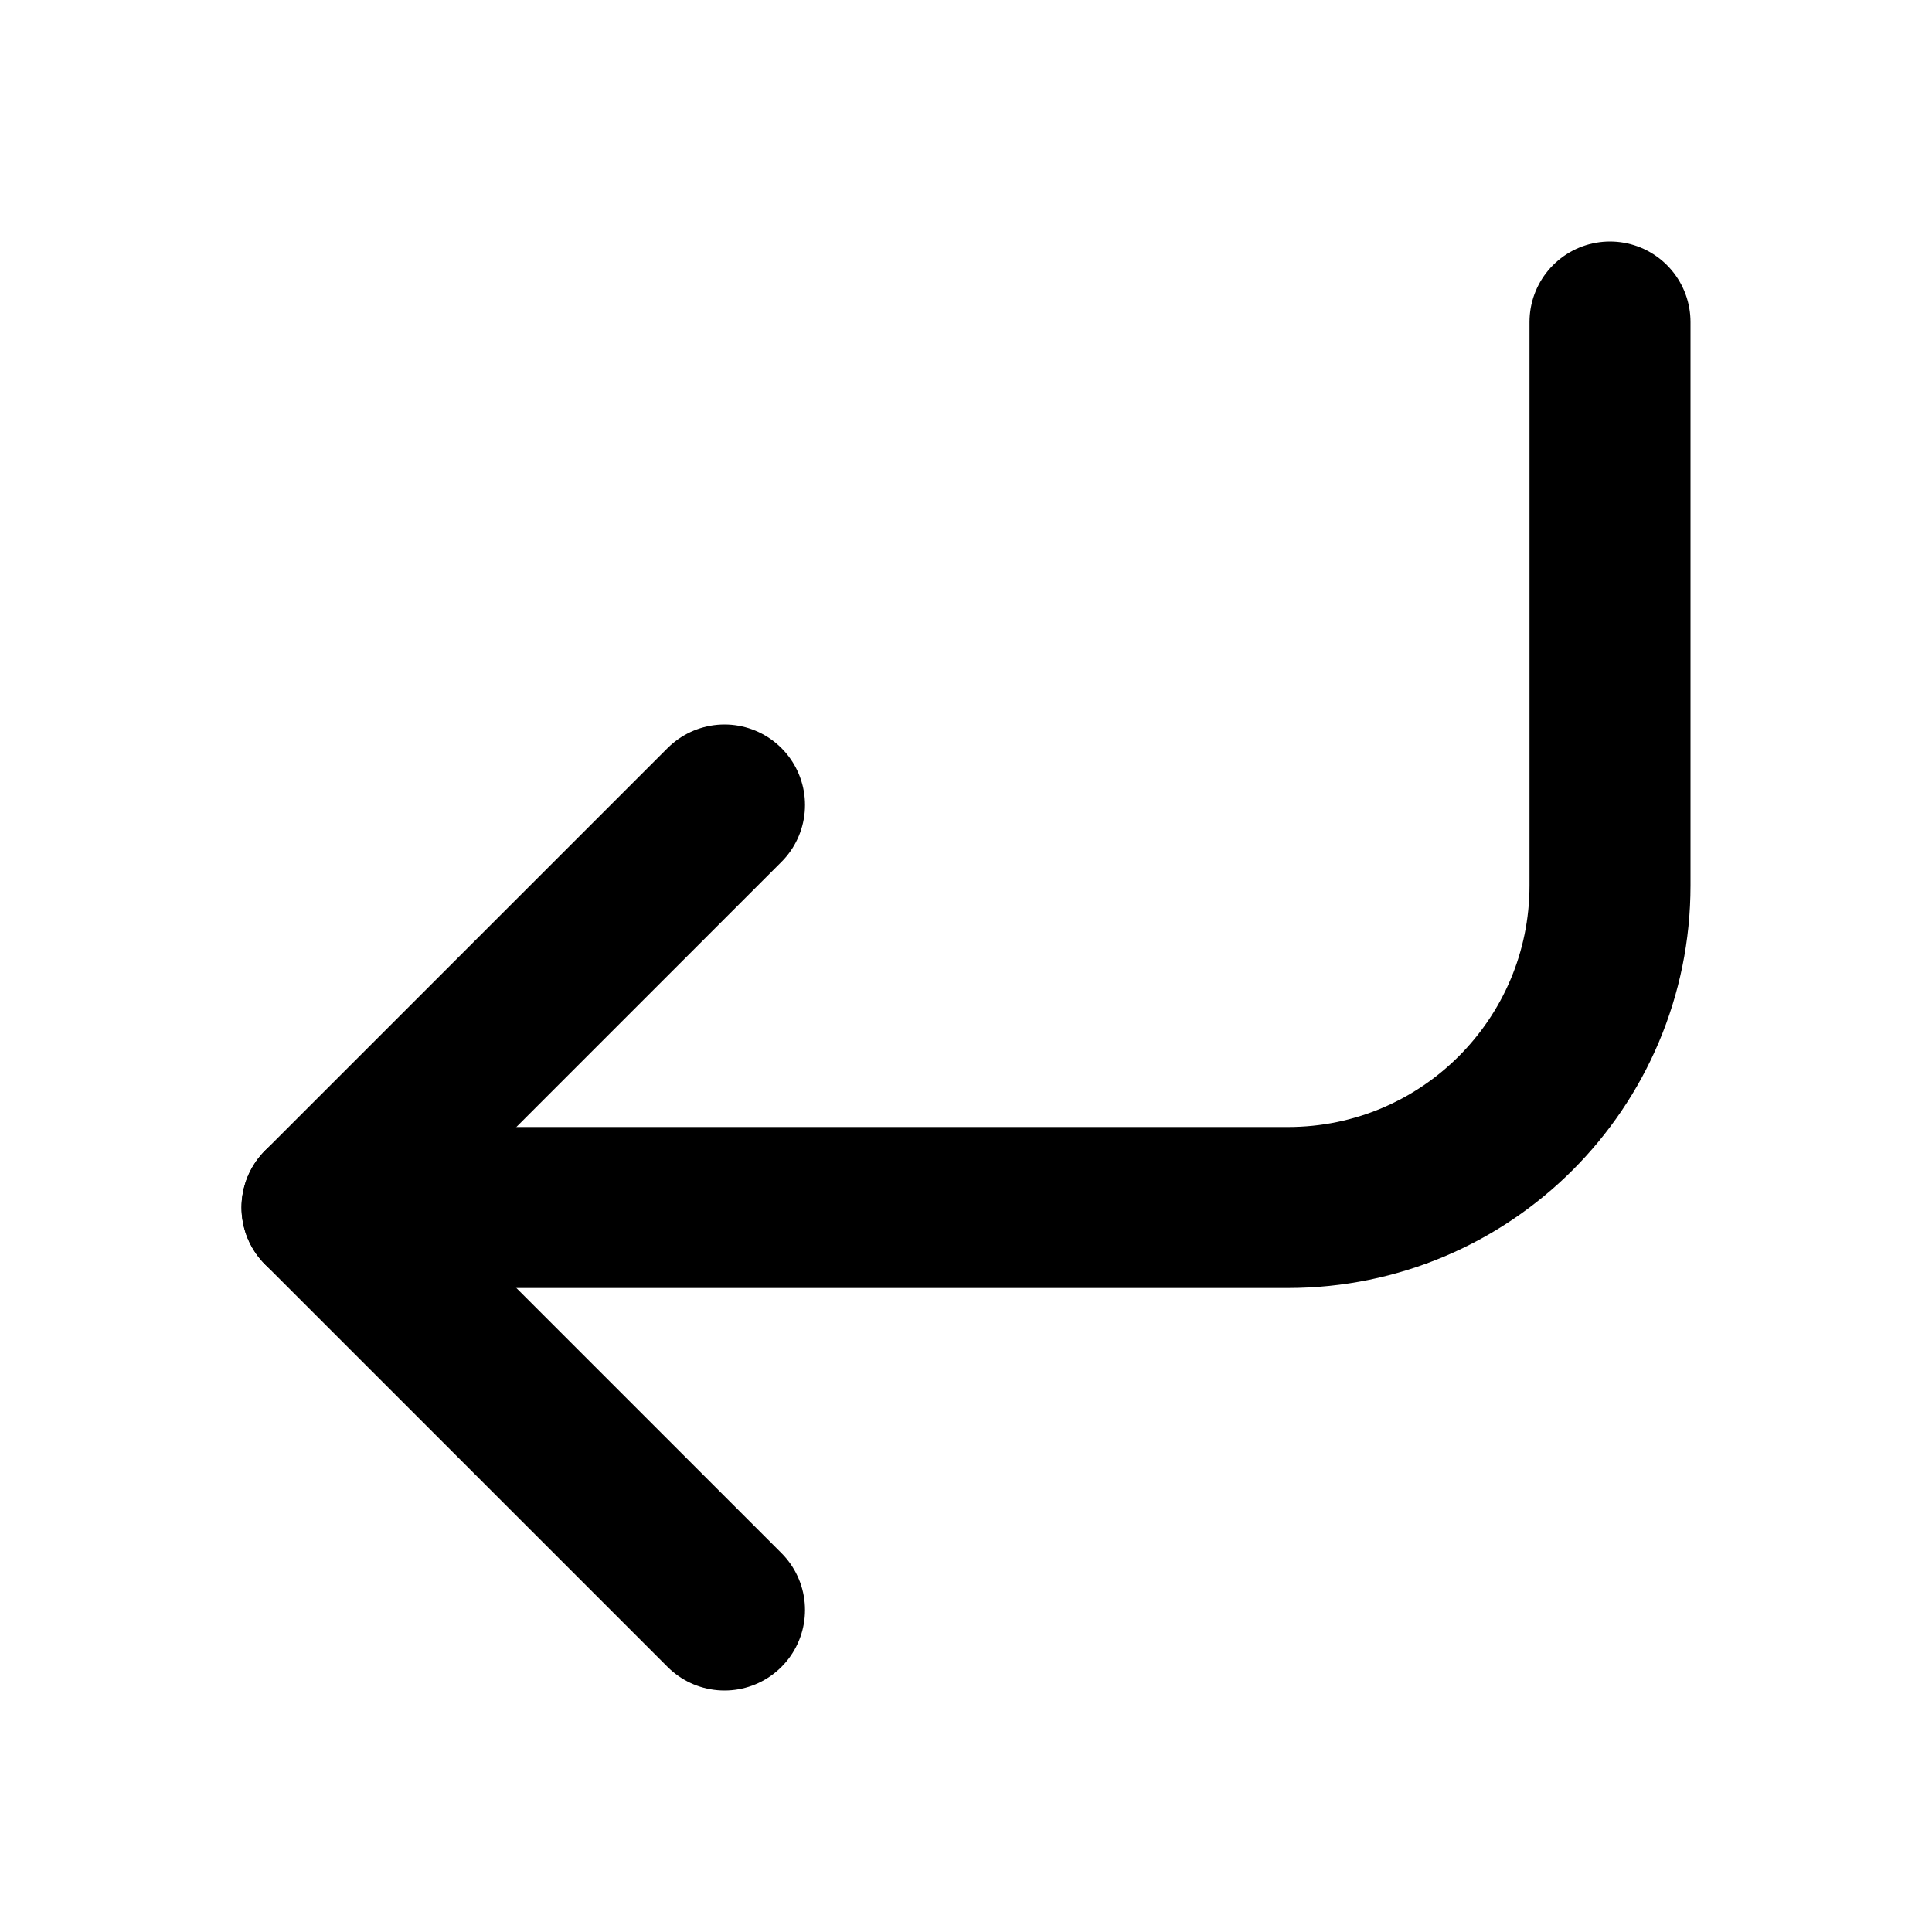
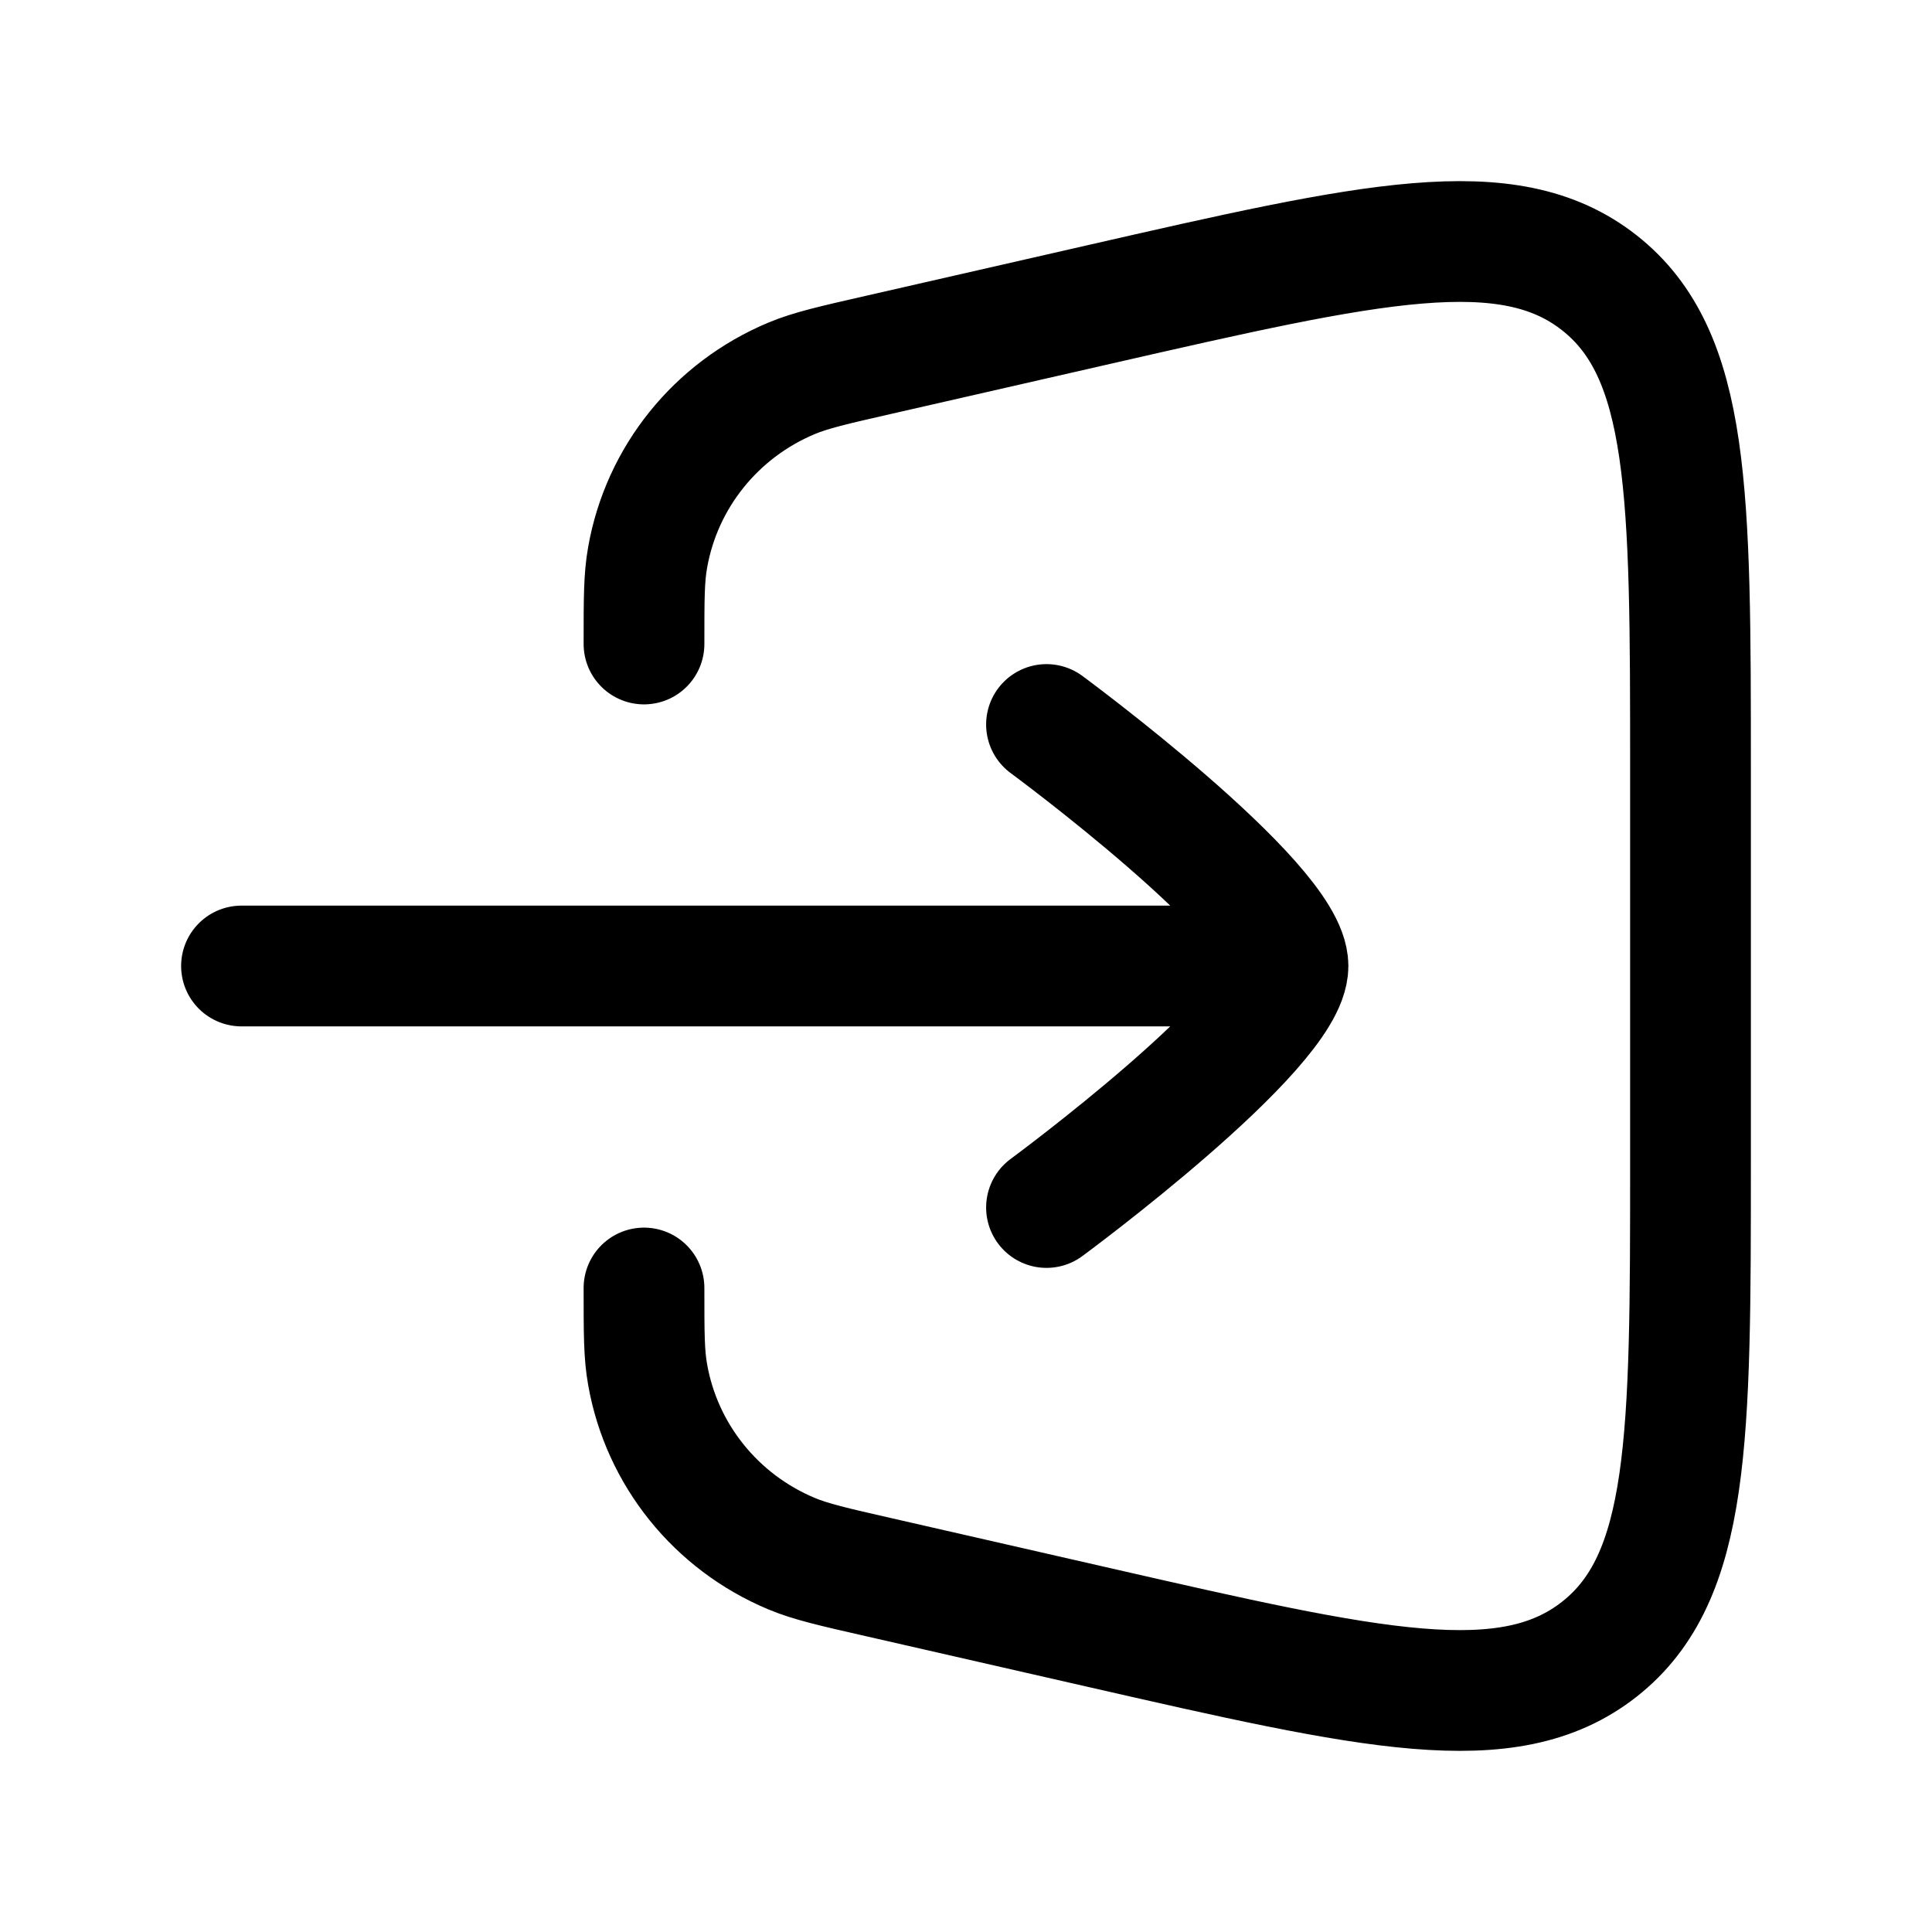
- <svg xmlns="http://www.w3.org/2000/svg" viewBox="0 0 24 24" fill="none" stroke="currentColor" stroke-width="2" stroke-linecap="round" stroke-linejoin="round">
-   <polyline points="9 10 4 15 9 20" />
-   <path d="M20 4v7a4 4 0 0 1-4 4H4" />
+ <svg xmlns="http://www.w3.org/2000/svg" viewBox="0 0 24 24" fill="none">
+   <path d="M8 8C8 7.425 8 7.178 8.045 6.925C8.22 5.93 8.894 5.093 9.833 4.7C10.072 4.6 10.356 4.535 10.923 4.406L13.651 3.783C17.041 3.009 18.735 2.622 19.868 3.513C21 4.405 21 6.126 21 9.568L21 14.432C21 17.874 21 19.596 19.868 20.487C18.735 21.378 17.041 20.991 13.651 20.217L10.923 19.594C10.356 19.465 10.072 19.4 9.833 19.3C8.894 18.907 8.22 18.07 8.045 17.075C8 16.822 8 16.575 8 16" stroke="currentColor" stroke-linecap="round" stroke-linejoin="round" stroke-width="1.5" />
+   <path d="M13 9C13 9 16 11.21 16 12C16 12.791 13 15 13 15M15.5 12H3" stroke="currentColor" stroke-linecap="round" stroke-linejoin="round" stroke-width="1.5" />
</svg>
